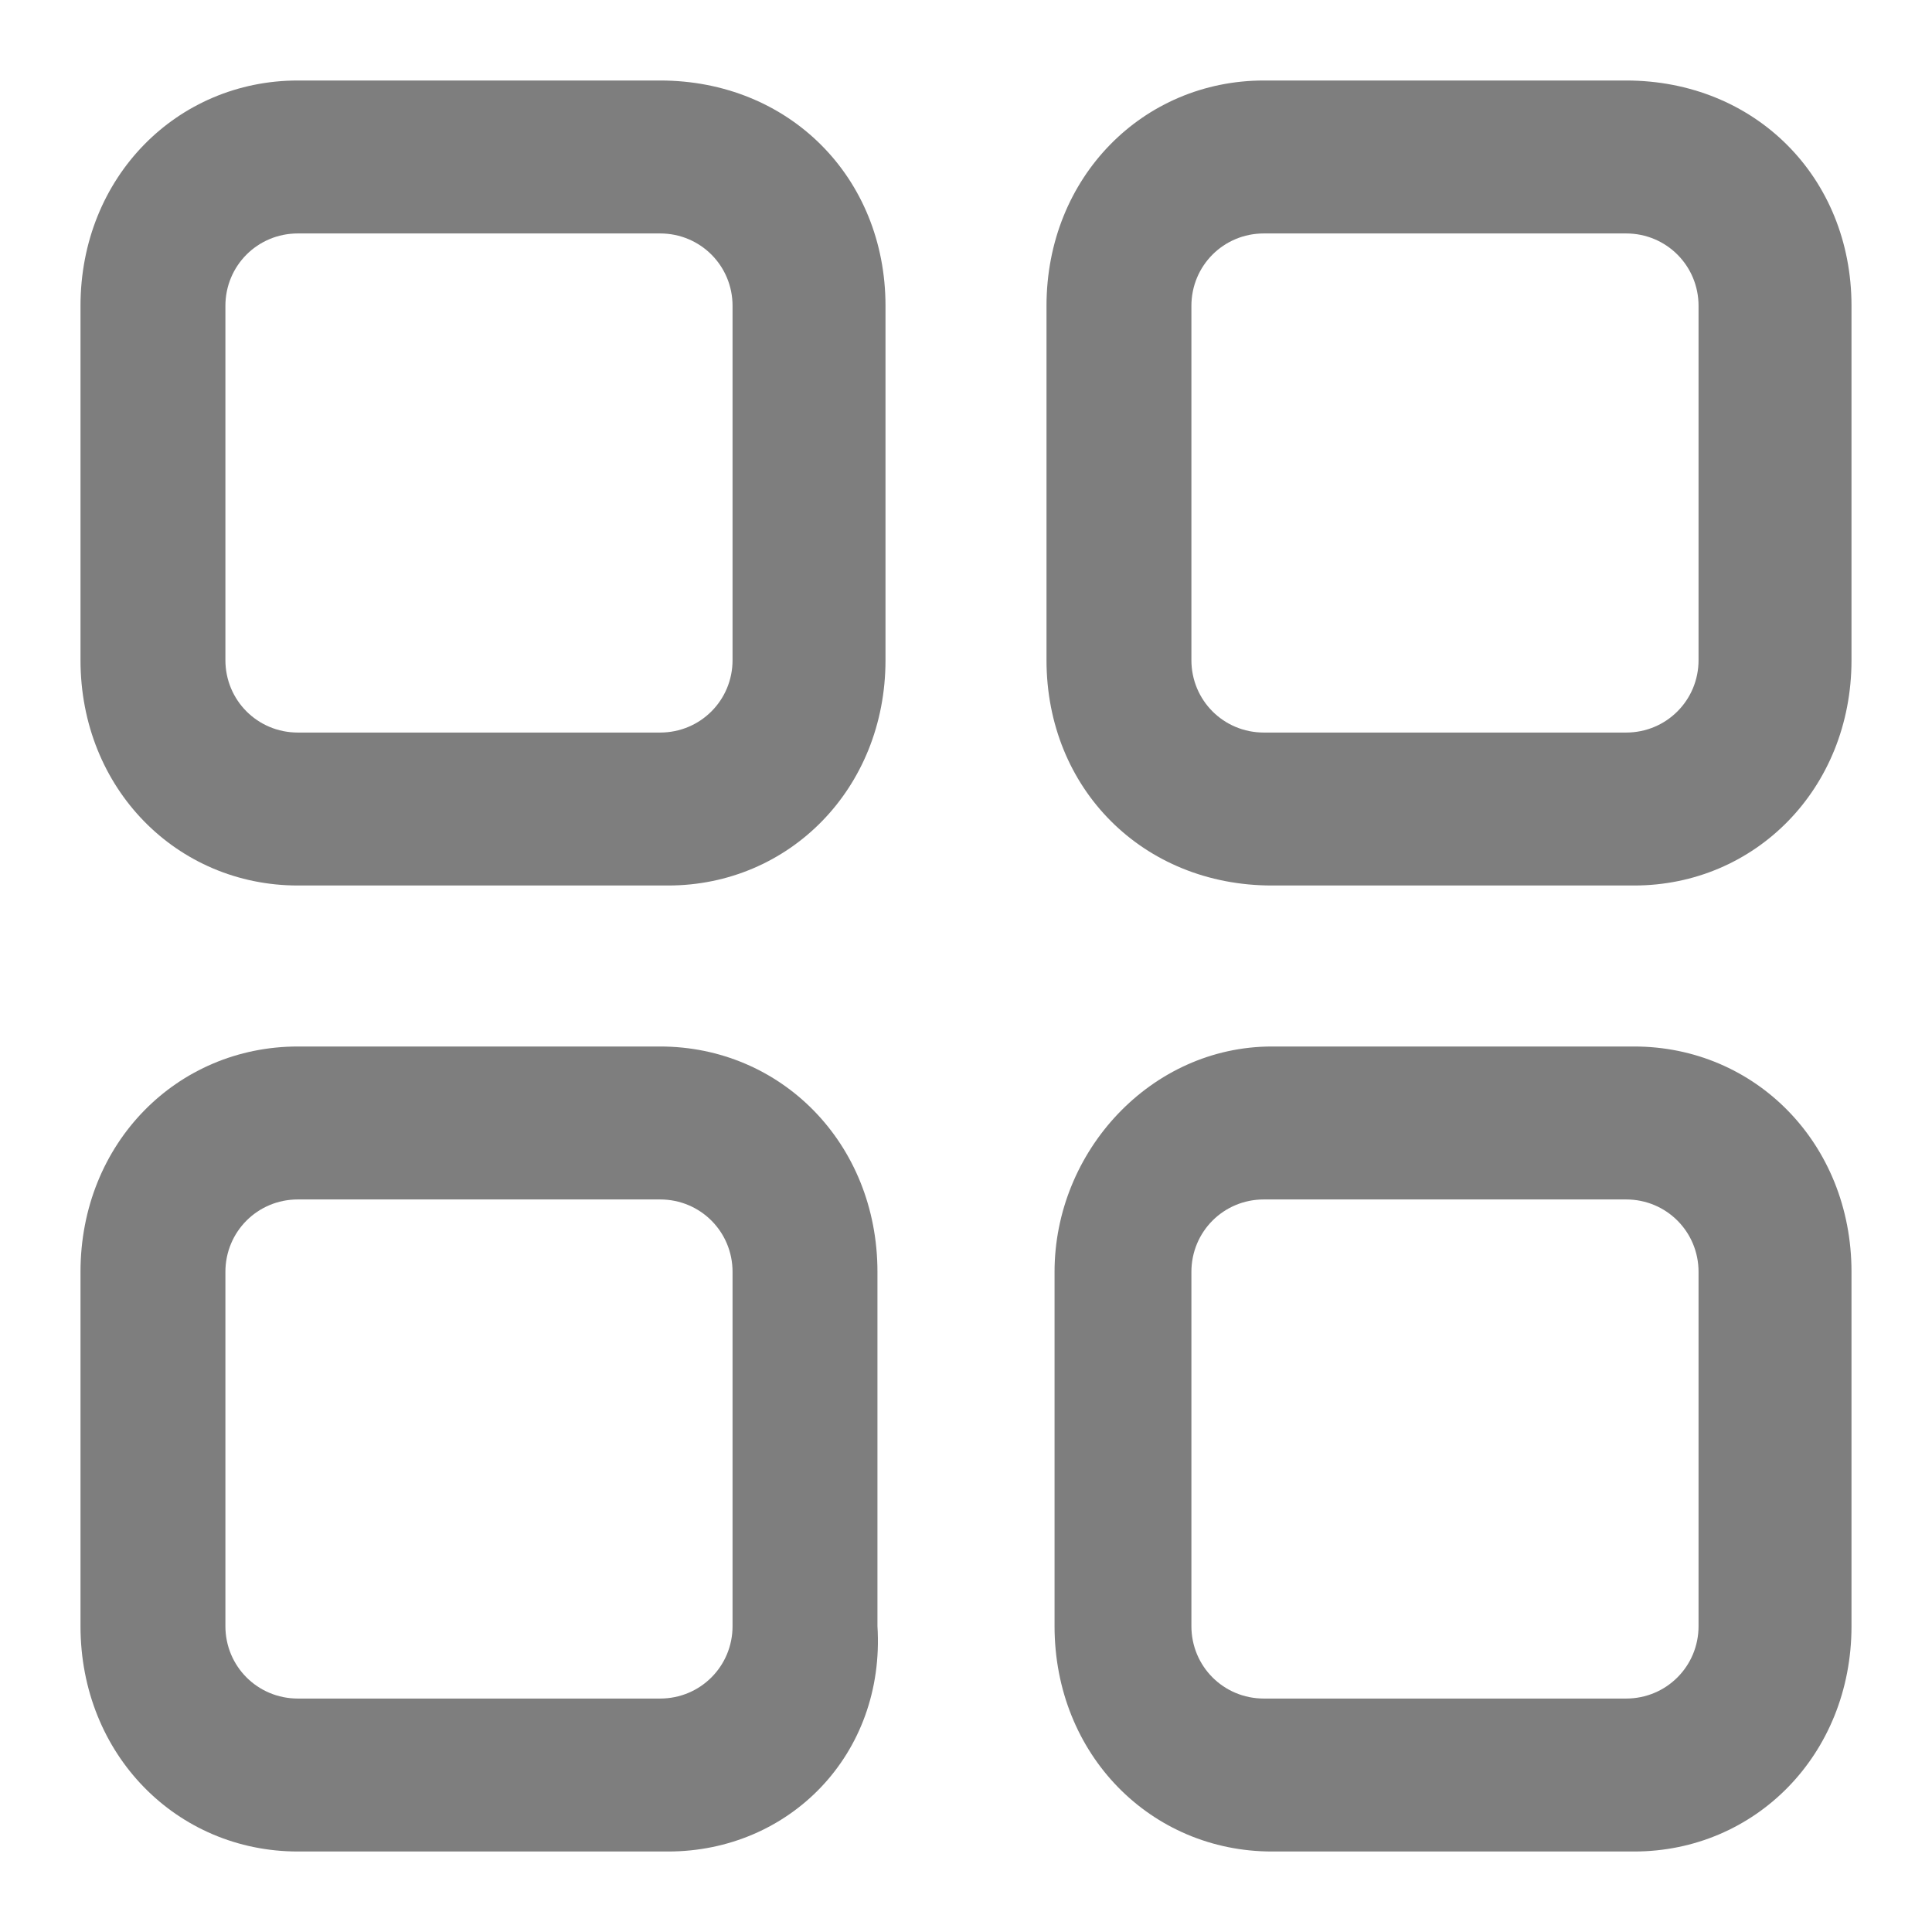
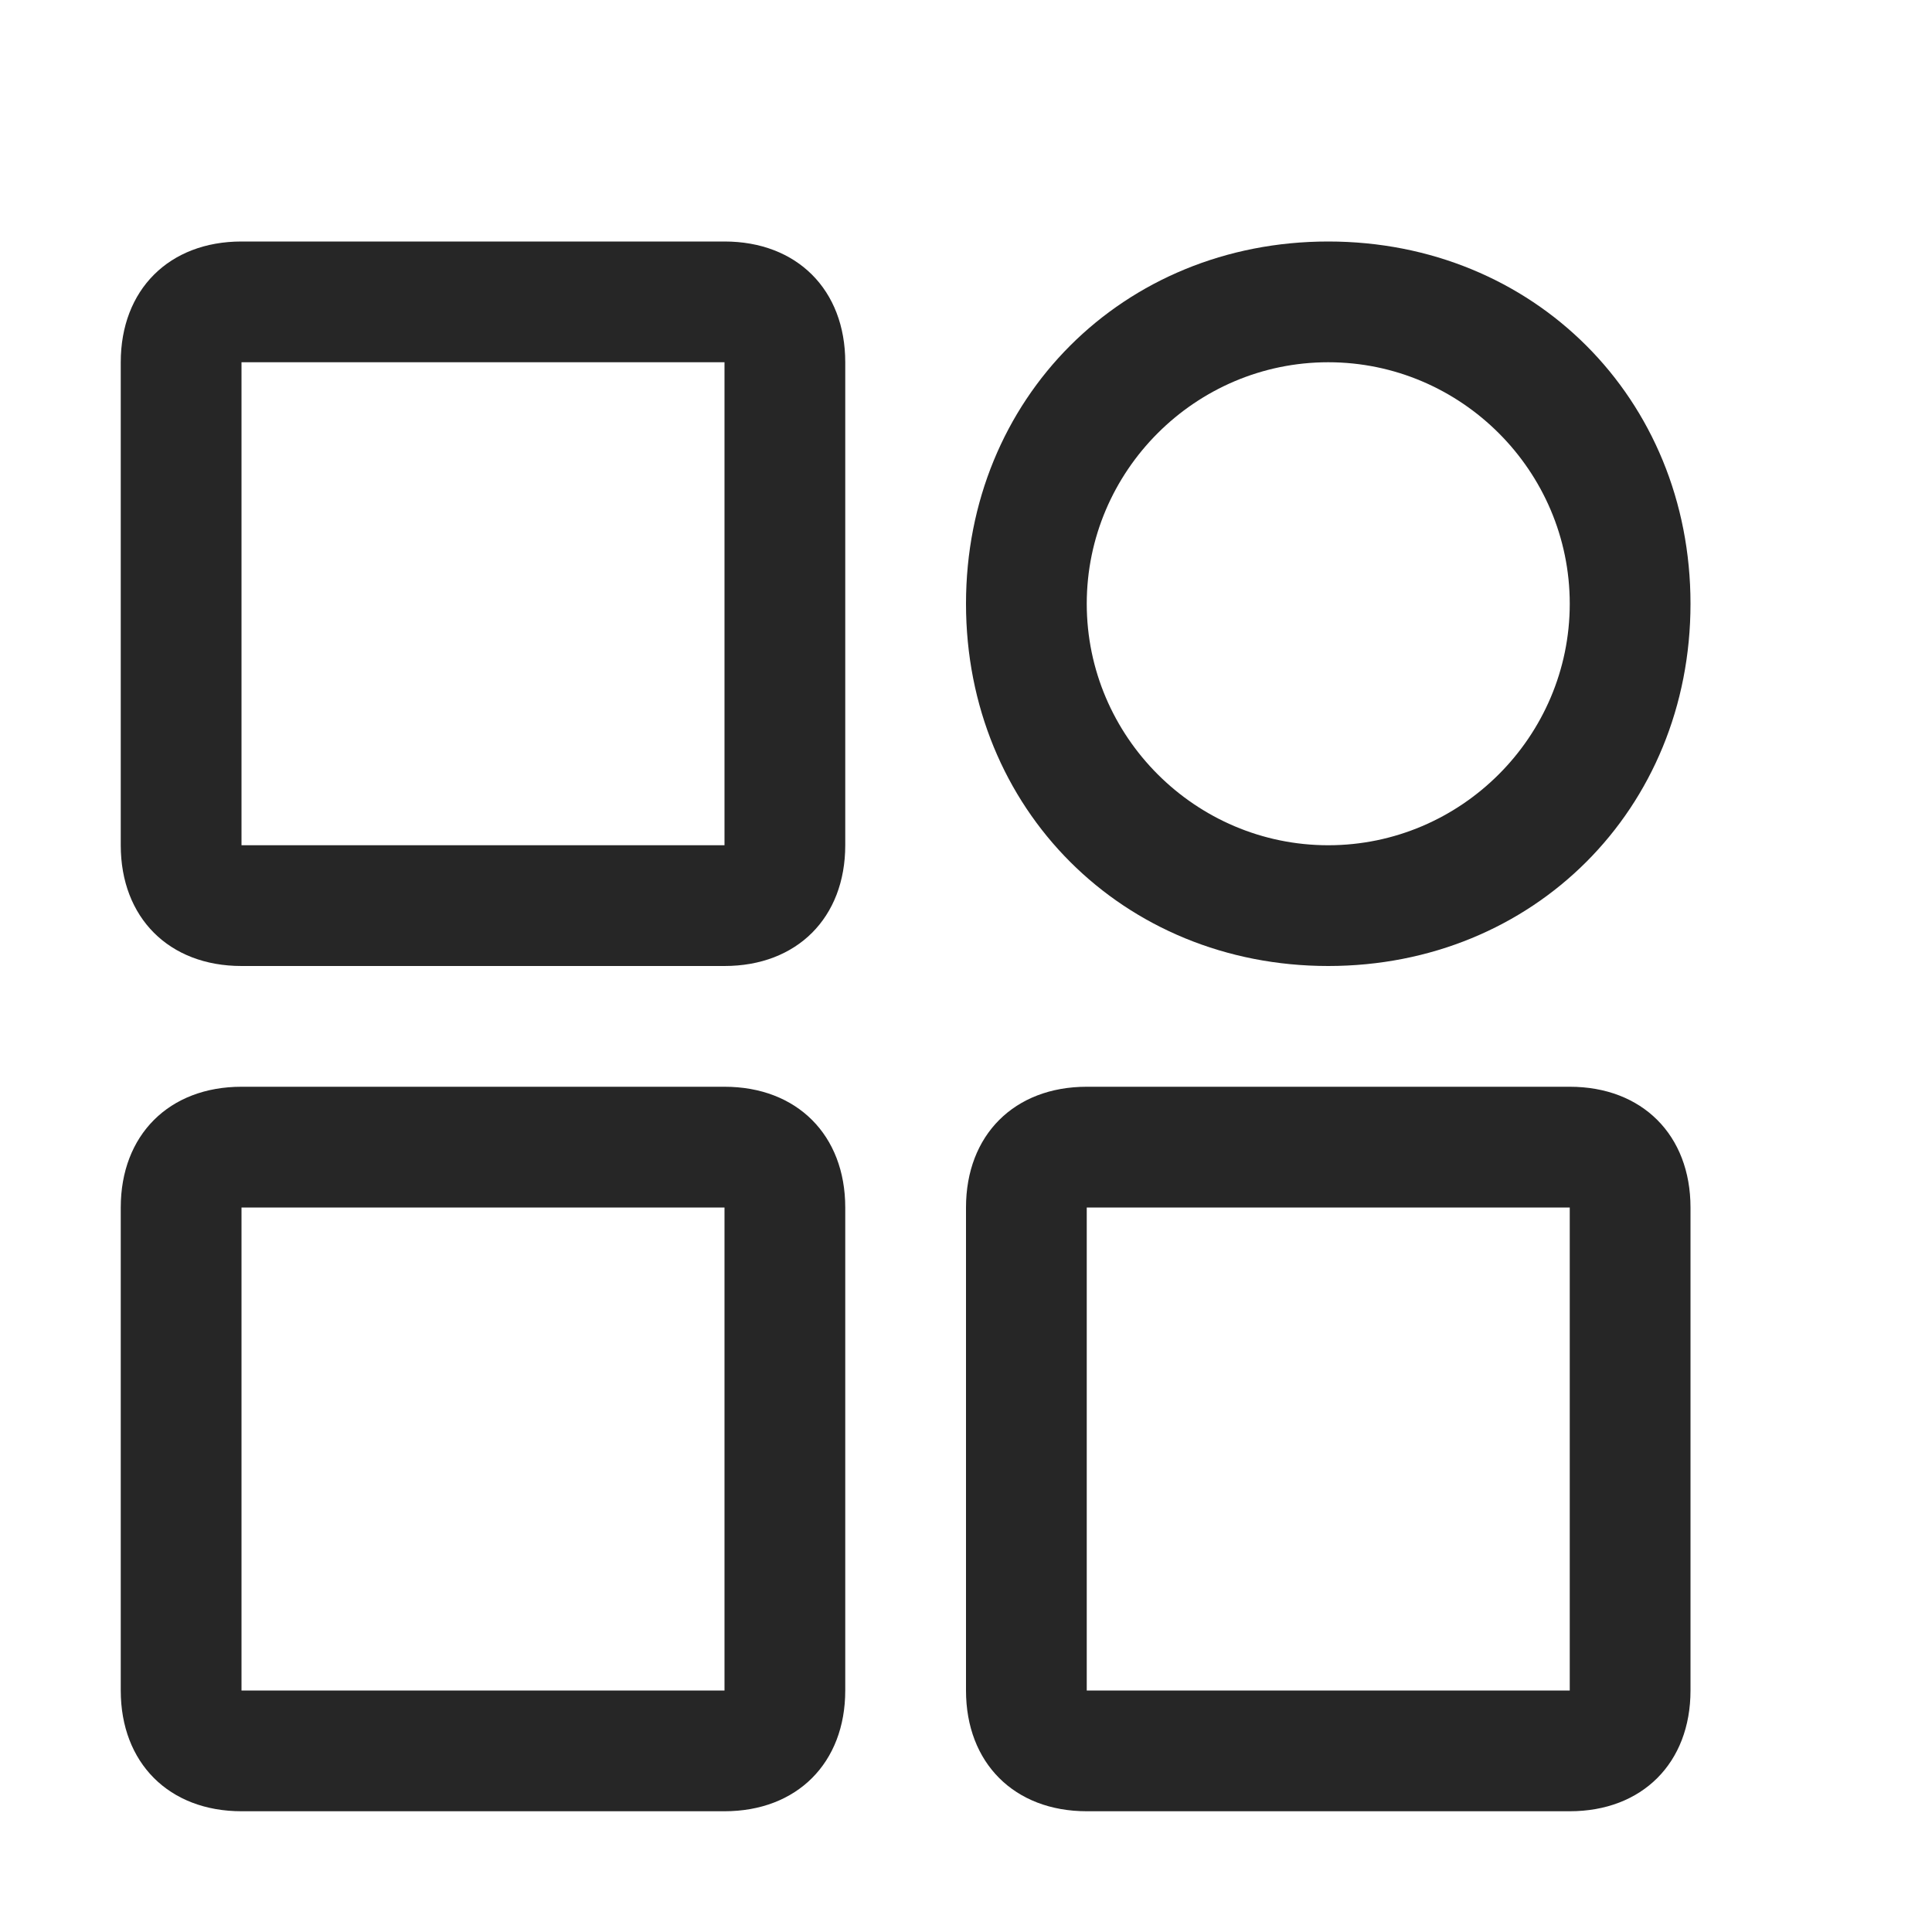
- <svg xmlns="http://www.w3.org/2000/svg" version="1.1" id="图层_1" x="0px" y="0px" viewBox="0 0 24 24" style="enable-background:new 0 0 24 24;" xml:space="preserve">
+ <svg xmlns="http://www.w3.org/2000/svg" version="1.1" id="图层_2" x="0px" y="0px" viewBox="0 0 16 16" style="enable-background:new 0 0 16 16;" xml:space="preserve">
  <style type="text/css">
- 	.st0{fill:#7E7E7E;}
+ 	.st0{display:none;}
+ 	.st1{display:inline;}
+ 	.st2{fill:#262626;}
+ 	.st3{display:none;fill:none;stroke:#262626;stroke-miterlimit:10;}
</style>
+   <g class="st0">
+     <g class="st1">
+       <path class="st2" d="M6.2,9C6.2,9,6.2,9,6.2,9l3.8,2.4c0,0,0.1,0,0.1,0.1s0,0.1-0.1,0.1L6.2,14c0,0-0.1,0-0.1,0    C6.1,14,6,14,6,13.9V9.1C6,9,6.1,9,6.2,9 M6.2,8C5.6,8,5,8.5,5,9.1v4.8C5,14.5,5.6,15,6.2,15c0.2,0,0.4-0.1,0.6-0.2l3.7-2.4    c0.7-0.4,0.7-1.4,0-1.8L6.8,8.2C6.6,8.1,6.4,8,6.2,8L6.2,8z" />
+     </g>
+   </g>
+   <path class="st3" d="M4,11.5H3.5c-1.1,0-2-0.9-2-2v-5c0-1.1,0.9-2,2-2h9c1.1,0,2,0.9,2,2v5c0,1.1-0.9,2-2,2H12" />
  <g>
-     <path class="st0" d="M8.3,11H3.7C2.2,11,1,9.8,1,8.2V3.8C1,2.2,2.2,1,3.7,1h4.5C9.8,1,11,2.2,11,3.8v4.4C11,9.8,9.8,11,8.3,11z    M3.7,2.9c-0.5,0-0.9,0.4-0.9,0.9v4.4c0,0.5,0.4,0.9,0.9,0.9h4.5c0.5,0,0.9-0.4,0.9-0.9V3.8c0-0.5-0.4-0.9-0.9-0.9H3.7z" />
-   </g>
-   <g>
-     <path class="st0" d="M20.3,11h-4.5C14.2,11,13,9.8,13,8.2V3.8C13,2.2,14.2,1,15.7,1h4.5C21.8,1,23,2.2,23,3.8v4.4   C23,9.8,21.8,11,20.3,11z M15.7,2.9c-0.5,0-0.9,0.4-0.9,0.9v4.4c0,0.5,0.4,0.9,0.9,0.9h4.5c0.5,0,0.9-0.4,0.9-0.9V3.8   c0-0.5-0.4-0.9-0.9-0.9H15.7z" />
-   </g>
-   <g>
-     <path class="st0" d="M8.3,23H3.7C2.2,23,1,21.8,1,20.2v-4.4C1,14.2,2.2,13,3.7,13h4.5c1.5,0,2.7,1.2,2.7,2.8v4.4   C11,21.8,9.8,23,8.3,23z M3.7,14.9c-0.5,0-0.9,0.4-0.9,0.9v4.4c0,0.5,0.4,0.9,0.9,0.9h4.5c0.5,0,0.9-0.4,0.9-0.9v-4.4   c0-0.5-0.4-0.9-0.9-0.9H3.7z" />
-   </g>
-   <g>
-     <path class="st0" d="M20.3,23h-4.5c-1.5,0-2.7-1.2-2.7-2.8v-4.4c0-1.5,1.2-2.8,2.7-2.8h4.5c1.5,0,2.7,1.2,2.7,2.8v4.4   C23,21.8,21.8,23,20.3,23z M15.7,14.9c-0.5,0-0.9,0.4-0.9,0.9v4.4c0,0.5,0.4,0.9,0.9,0.9h4.5c0.5,0,0.9-0.4,0.9-0.9v-4.4   c0-0.5-0.4-0.9-0.9-0.9H15.7z" />
+     <g>
+       <path class="st2" d="M6,3v4H2V3H6 M6,2H2C1.4,2,1,2.4,1,3v4c0,0.6,0.4,1,1,1h4c0.6,0,1-0.4,1-1V3C7,2.4,6.6,2,6,2L6,2z" />
+     </g>
+     <g>
+       <path class="st2" d="M6,10v4H2v-4H6 M6,9H2c-0.6,0-1,0.4-1,1v4c0,0.6,0.4,1,1,1h4c0.6,0,1-0.4,1-1v-4C7,9.4,6.6,9,6,9L6,9z" />
+     </g>
+     <g>
+       <path class="st2" d="M13,10v4H9v-4H13 M13,9H9c-0.6,0-1,0.4-1,1v4c0,0.6,0.4,1,1,1h4c0.6,0,1-0.4,1-1v-4C14,9.4,13.6,9,13,9L13,9z    " />
+     </g>
+     <g>
+       <path class="st2" d="M11,3c1.1,0,2,0.9,2,2s-0.9,2-2,2S9,6.1,9,5S9.9,3,11,3 M11,2C9.3,2,8,3.3,8,5s1.3,3,3,3s3-1.3,3-3    S12.7,2,11,2L11,2z" />
+     </g>
  </g>
</svg>
